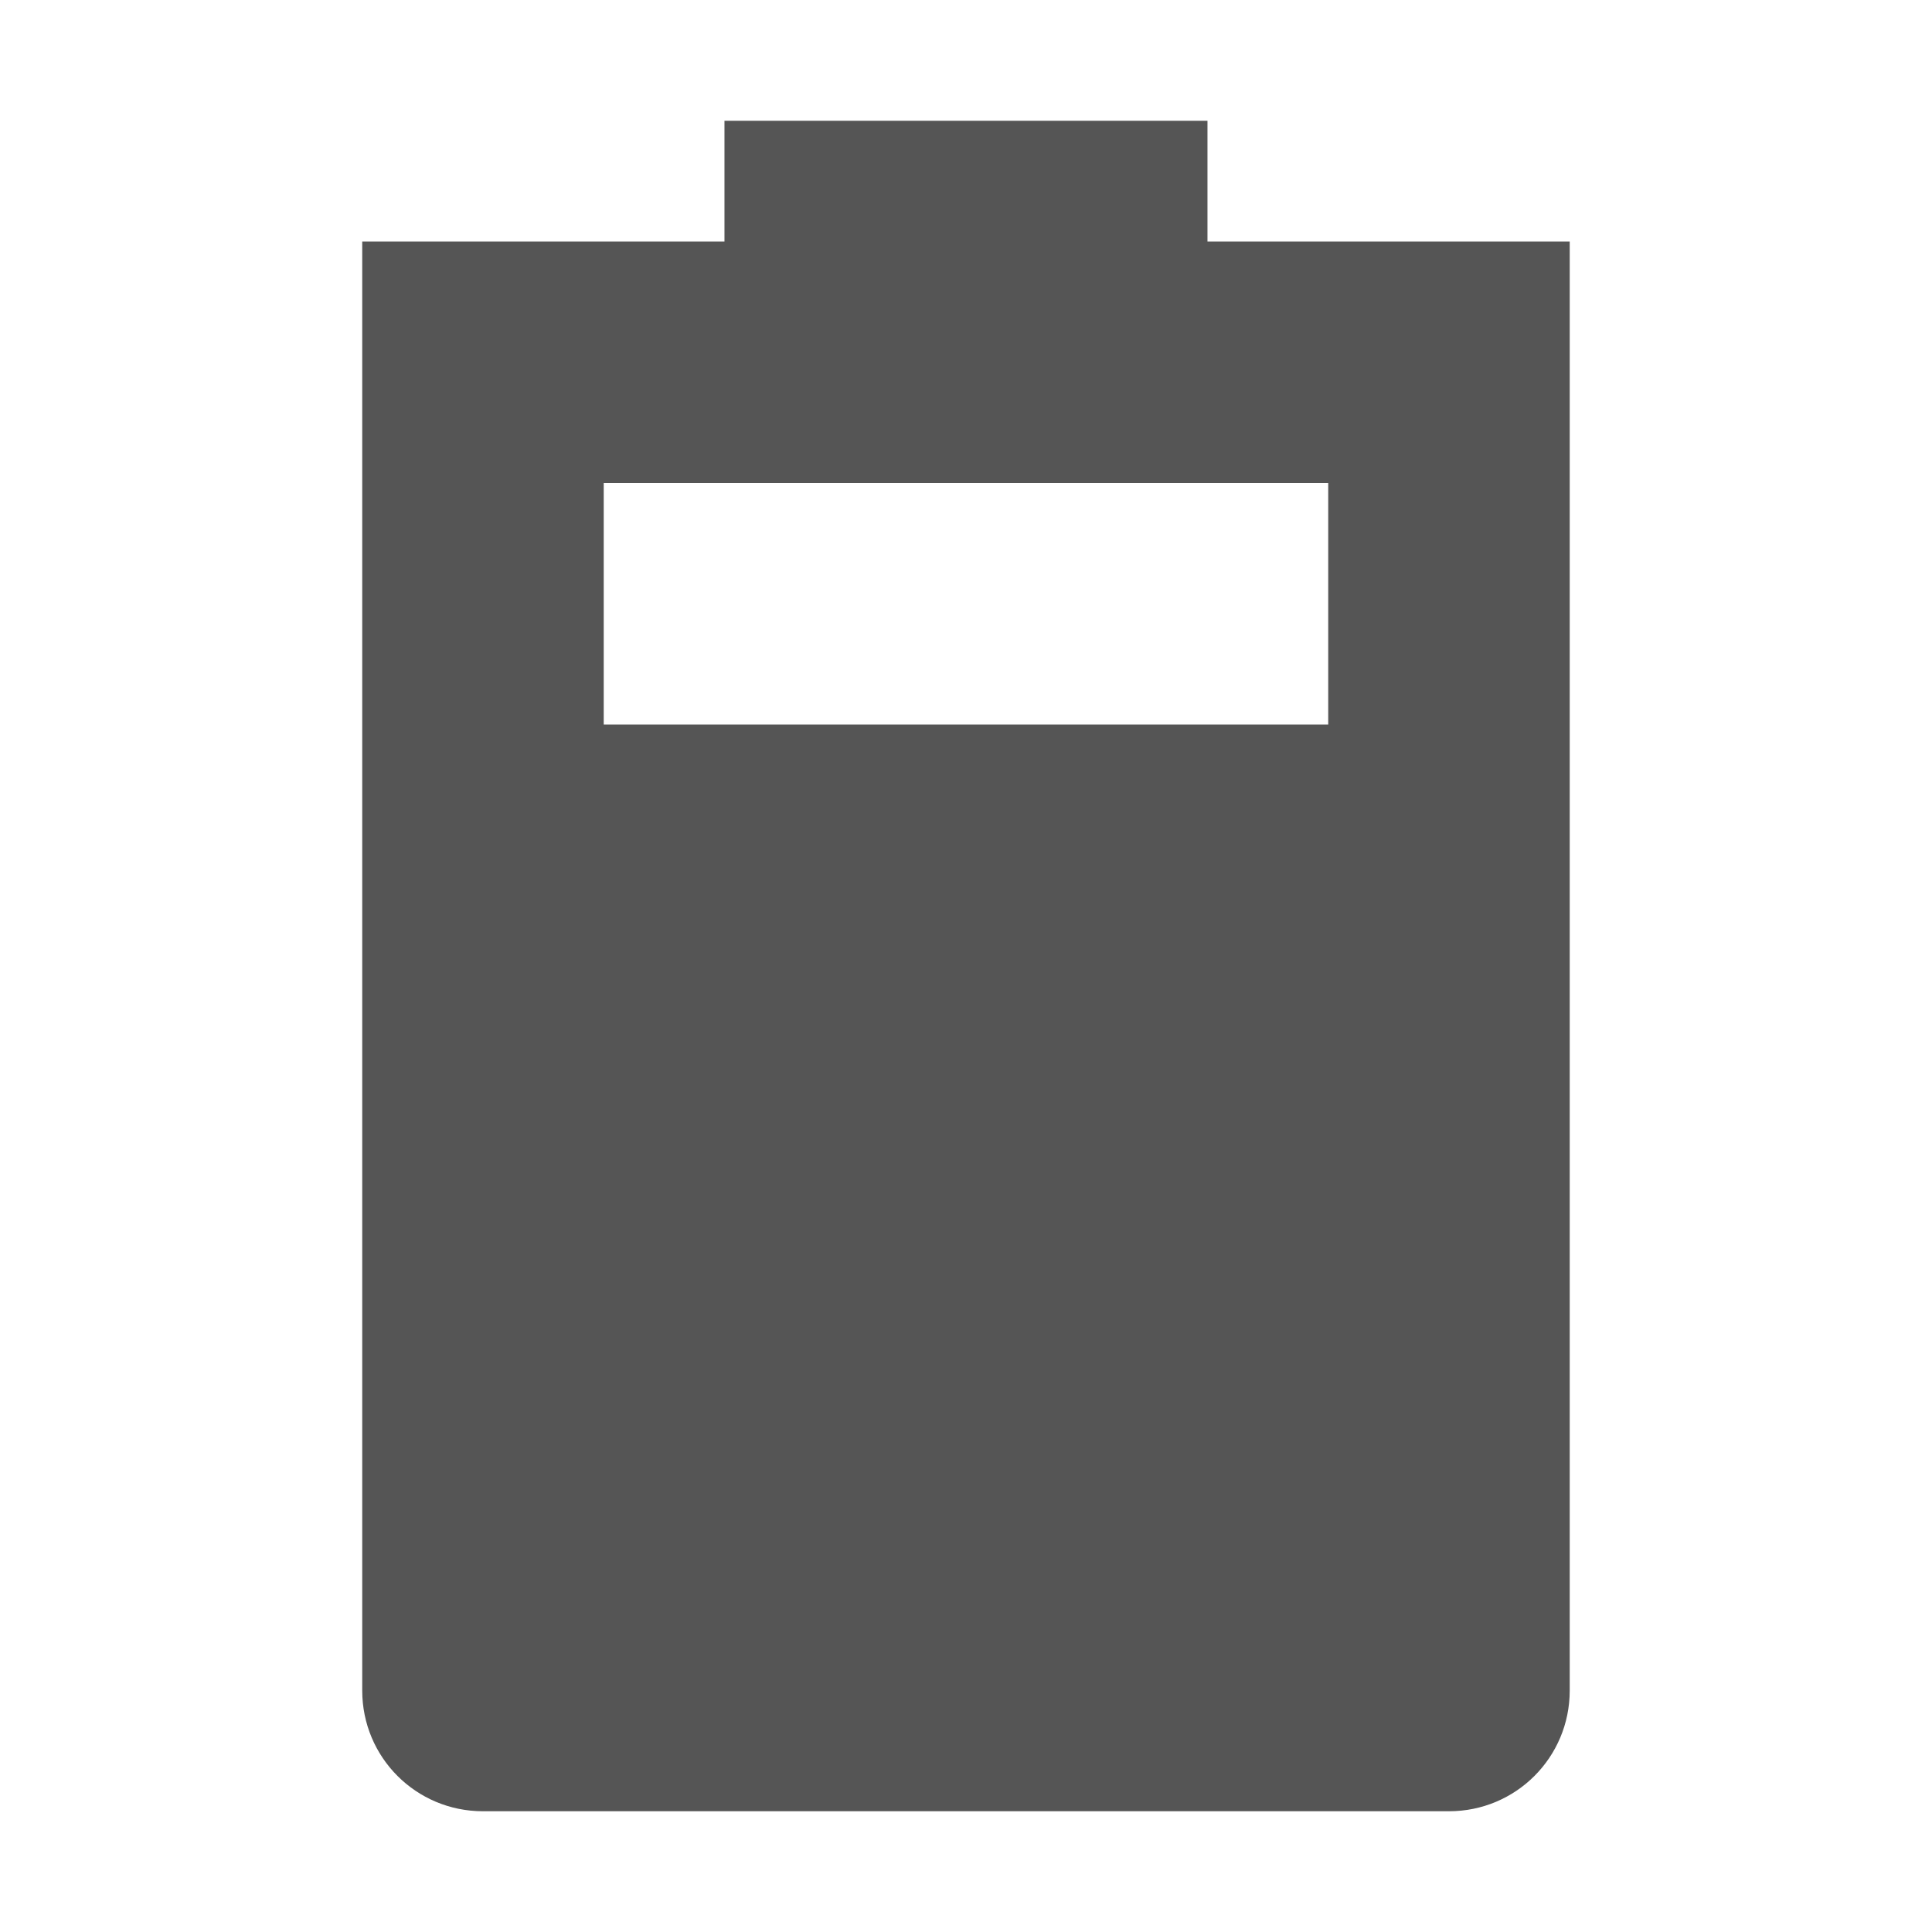
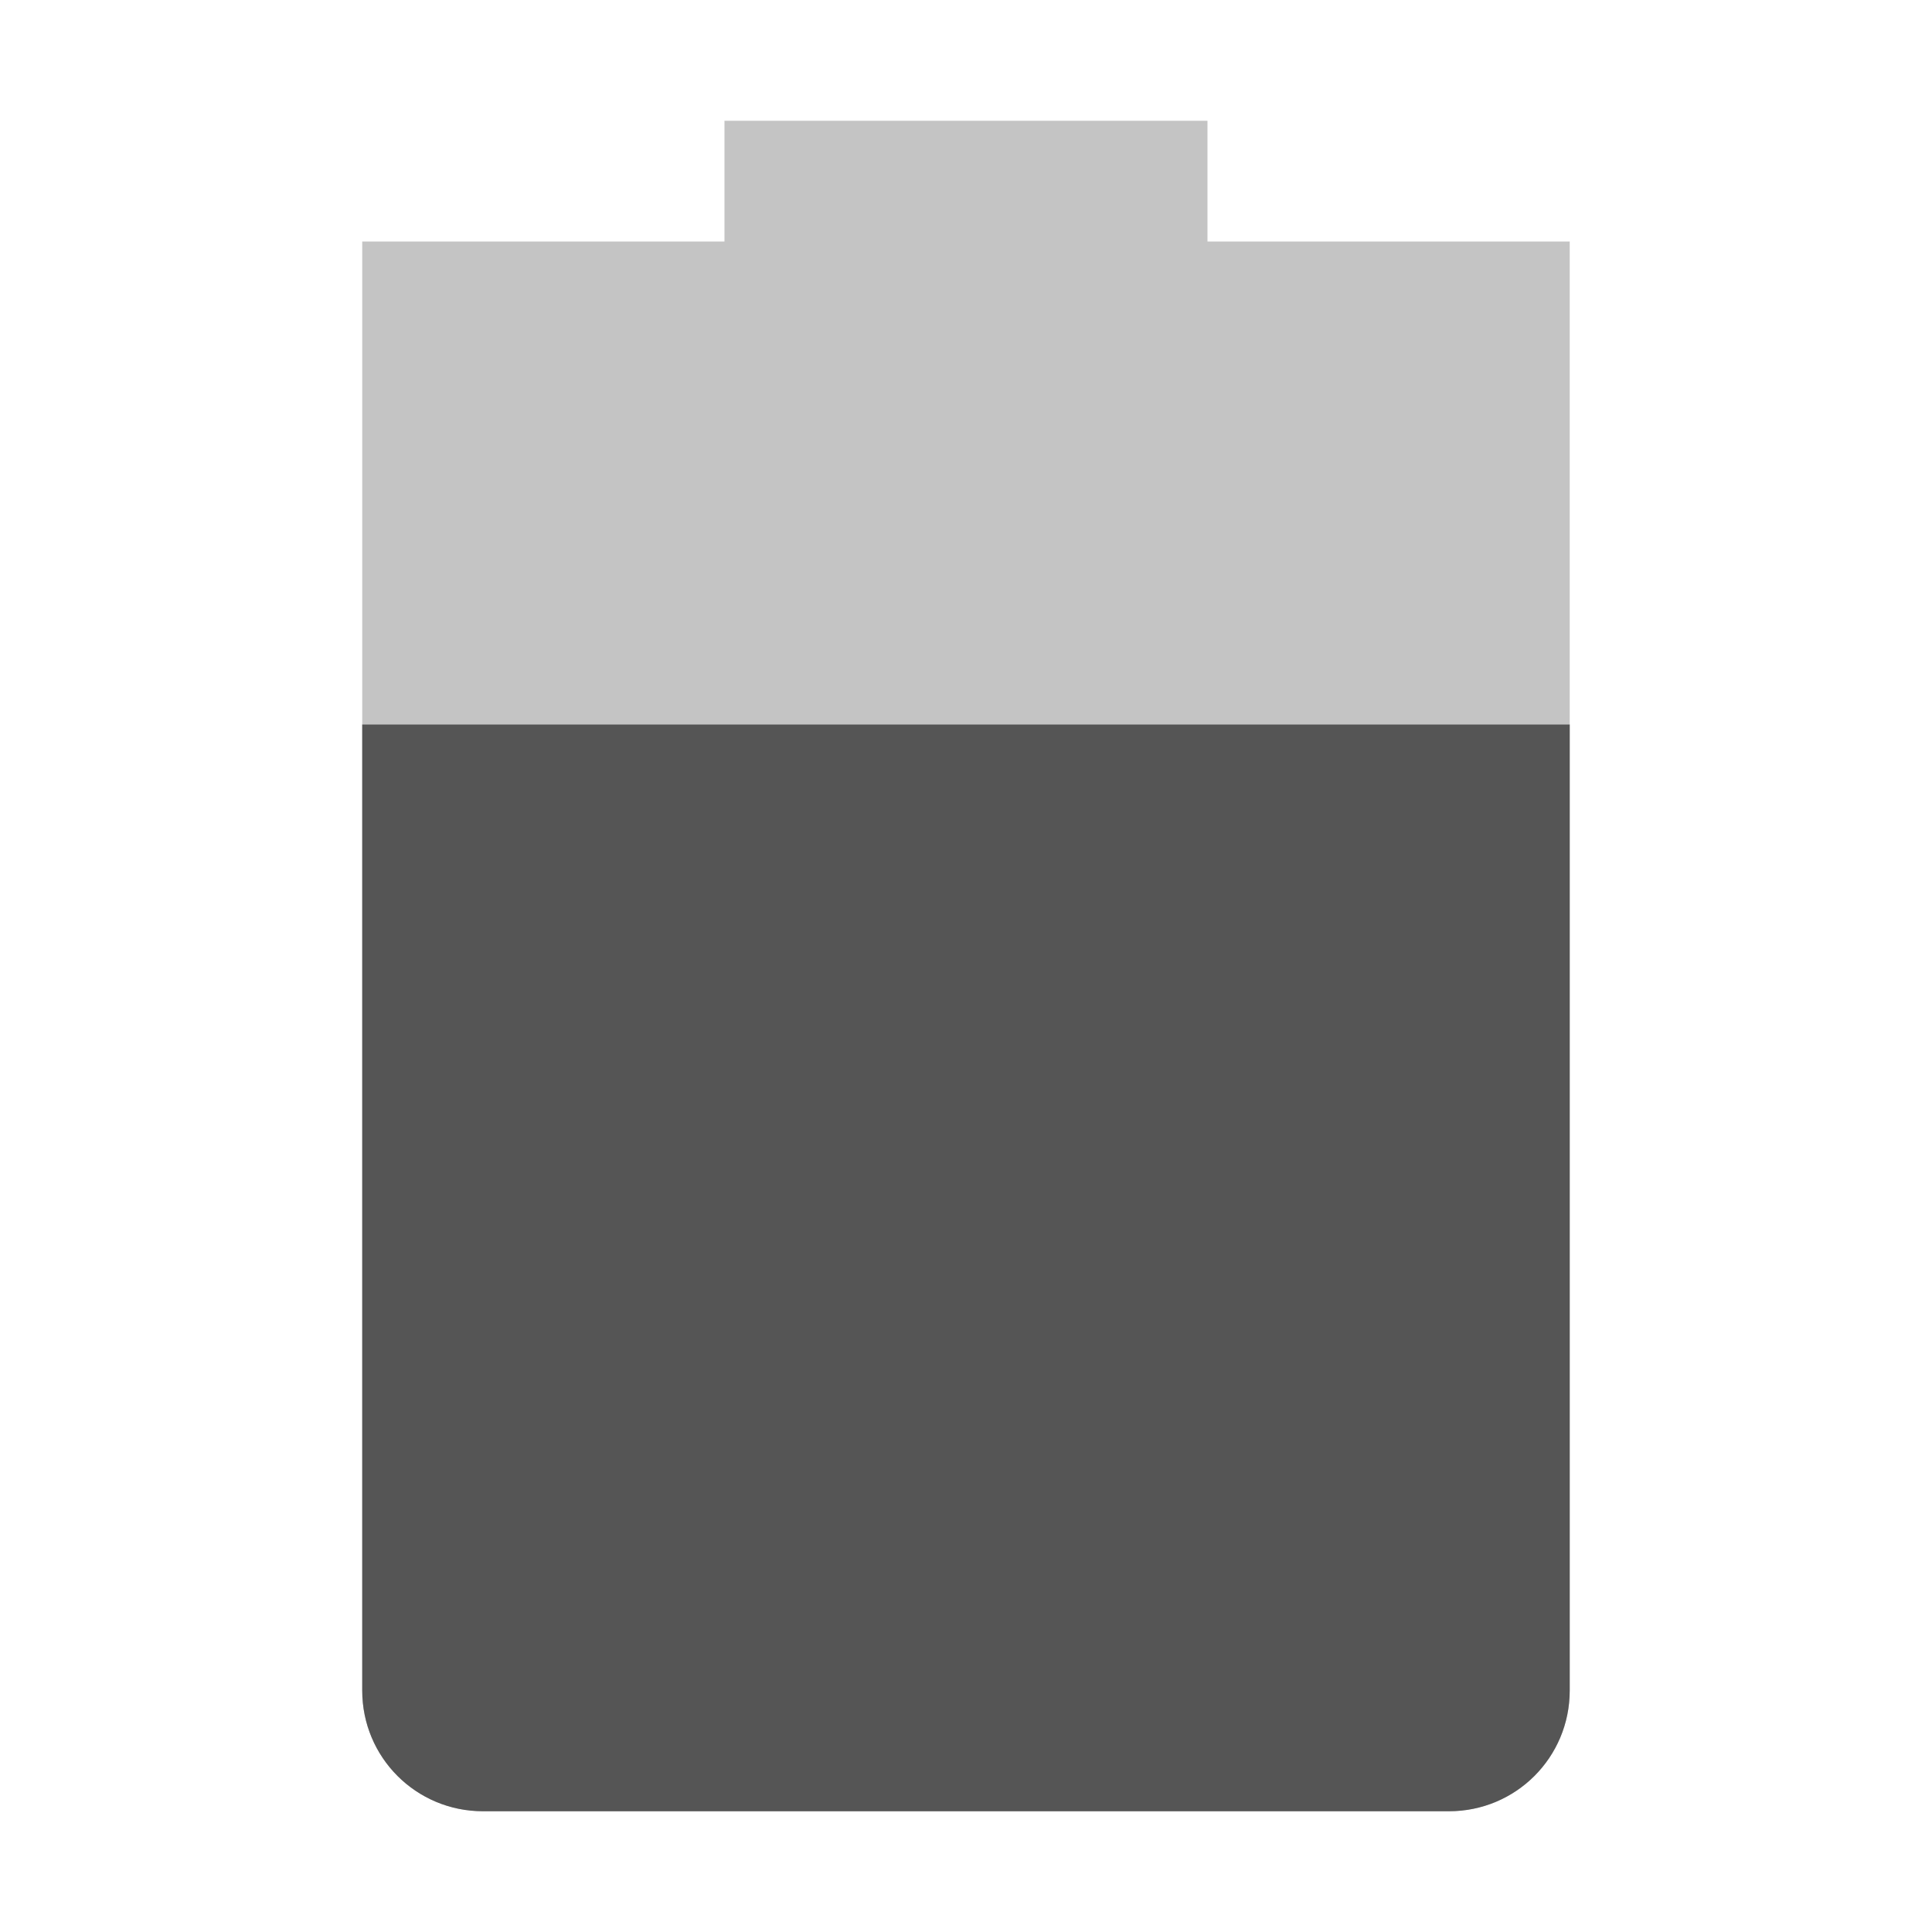
<svg xmlns="http://www.w3.org/2000/svg" xmlns:ns1="http://www.openswatchbook.org/uri/2009/osb" height="16" id="svg7384" style="enable-background:new" version="1.1" width="16">
  <defs id="defs7386">
-     <linearGradient id="linearGradient6882" ns1:paint="solid">
-       <stop id="stop6884" offset="0" style="stop-color:#555555;stop-opacity:1;" />
-     </linearGradient>
    <linearGradient id="linearGradient5606" ns1:paint="solid">
      <stop id="stop5608" offset="0" style="stop-color:#000000;stop-opacity:1;" />
    </linearGradient>
    <filter id="filter7554" style="color-interpolation-filters:sRGB">
      <feBlend id="feBlend7556" in2="BackgroundImage" mode="darken" />
    </filter>
  </defs>
-   <g id="layer9" style="display:inline" transform="translate(-285.0002,455)">
-     <path d="m 291,-454 0,1 -3,0 0,1 0,3 0,1 0,7 c 0,0.554 0.446,1 1,1 l 8,0 c 0.554,0 1,-0.446 1,-1 l 0,-7 0,-1 0,-3 0,-1 -3,0 0,-1 -4,0 z m -1,3 6,0 0,2 -6,0 0,-2 z" id="path6692" style="fill:#555555;fill-opacity:1;stroke:none" />
+   <g id="layer9" style="display:inline" transform="translate(-285.0002,395)">
+     <path d="m 291,-394 0,1 -3,0 0,1 0,11 c 0,0.554 0.446,1 1,1 l 8,0 c 0.554,0 1,-0.446 1,-1 l 0,-11 0,-1 -3,0 0,-1 z" id="path6690" style="opacity:0.35;fill:#555555;fill-opacity:1;stroke:none" />
+     <path d="m 288,-389 0,8 c 0,0.554 0.446,1 1,1 l 8,0 c 0.554,0 1,-0.446 1,-1 l 0,-8 -10,0 z" id="path6692" style="fill:#555555;fill-opacity:1;stroke:none" />
  </g>
-   <g id="layer10" style="display:inline;filter:url(#filter7554)" transform="translate(-285.0002,455)" />
-   <g id="layer1" style="display:inline" transform="translate(-43.99998,-162)" />
-   <g id="layer14" style="display:inline" transform="translate(-285.0002,455)" />
-   <g id="layer15" style="display:inline" transform="translate(-285.0002,455)" />
-   <g id="g71291" style="display:inline" transform="translate(-285.0002,455)" />
-   <g id="layer2" style="display:inline" transform="translate(-43.99998,-12)" />
-   <g id="layer12" style="display:inline" transform="translate(-285.0002,455)" />
+   <g id="layer10" style="display:inline;filter:url(#filter7554)" transform="translate(-285.0002,395)" />
+   <g id="layer1" style="display:inline" transform="translate(-43.99998,-222)" />
+   <g id="layer14" style="display:inline" transform="translate(-285.0002,395)" />
+   <g id="layer15" style="display:inline" transform="translate(-285.0002,395)" />
+   <g id="g71291" style="display:inline" transform="translate(-285.0002,395)" />
+   <g id="layer2" style="display:inline" transform="translate(-43.99998,-72)" />
+   <g id="g6058" style="display:inline" transform="translate(-43.99998,-72)" />
+   <g id="layer12" style="display:inline" transform="translate(-285.0002,395)" />
</svg>
